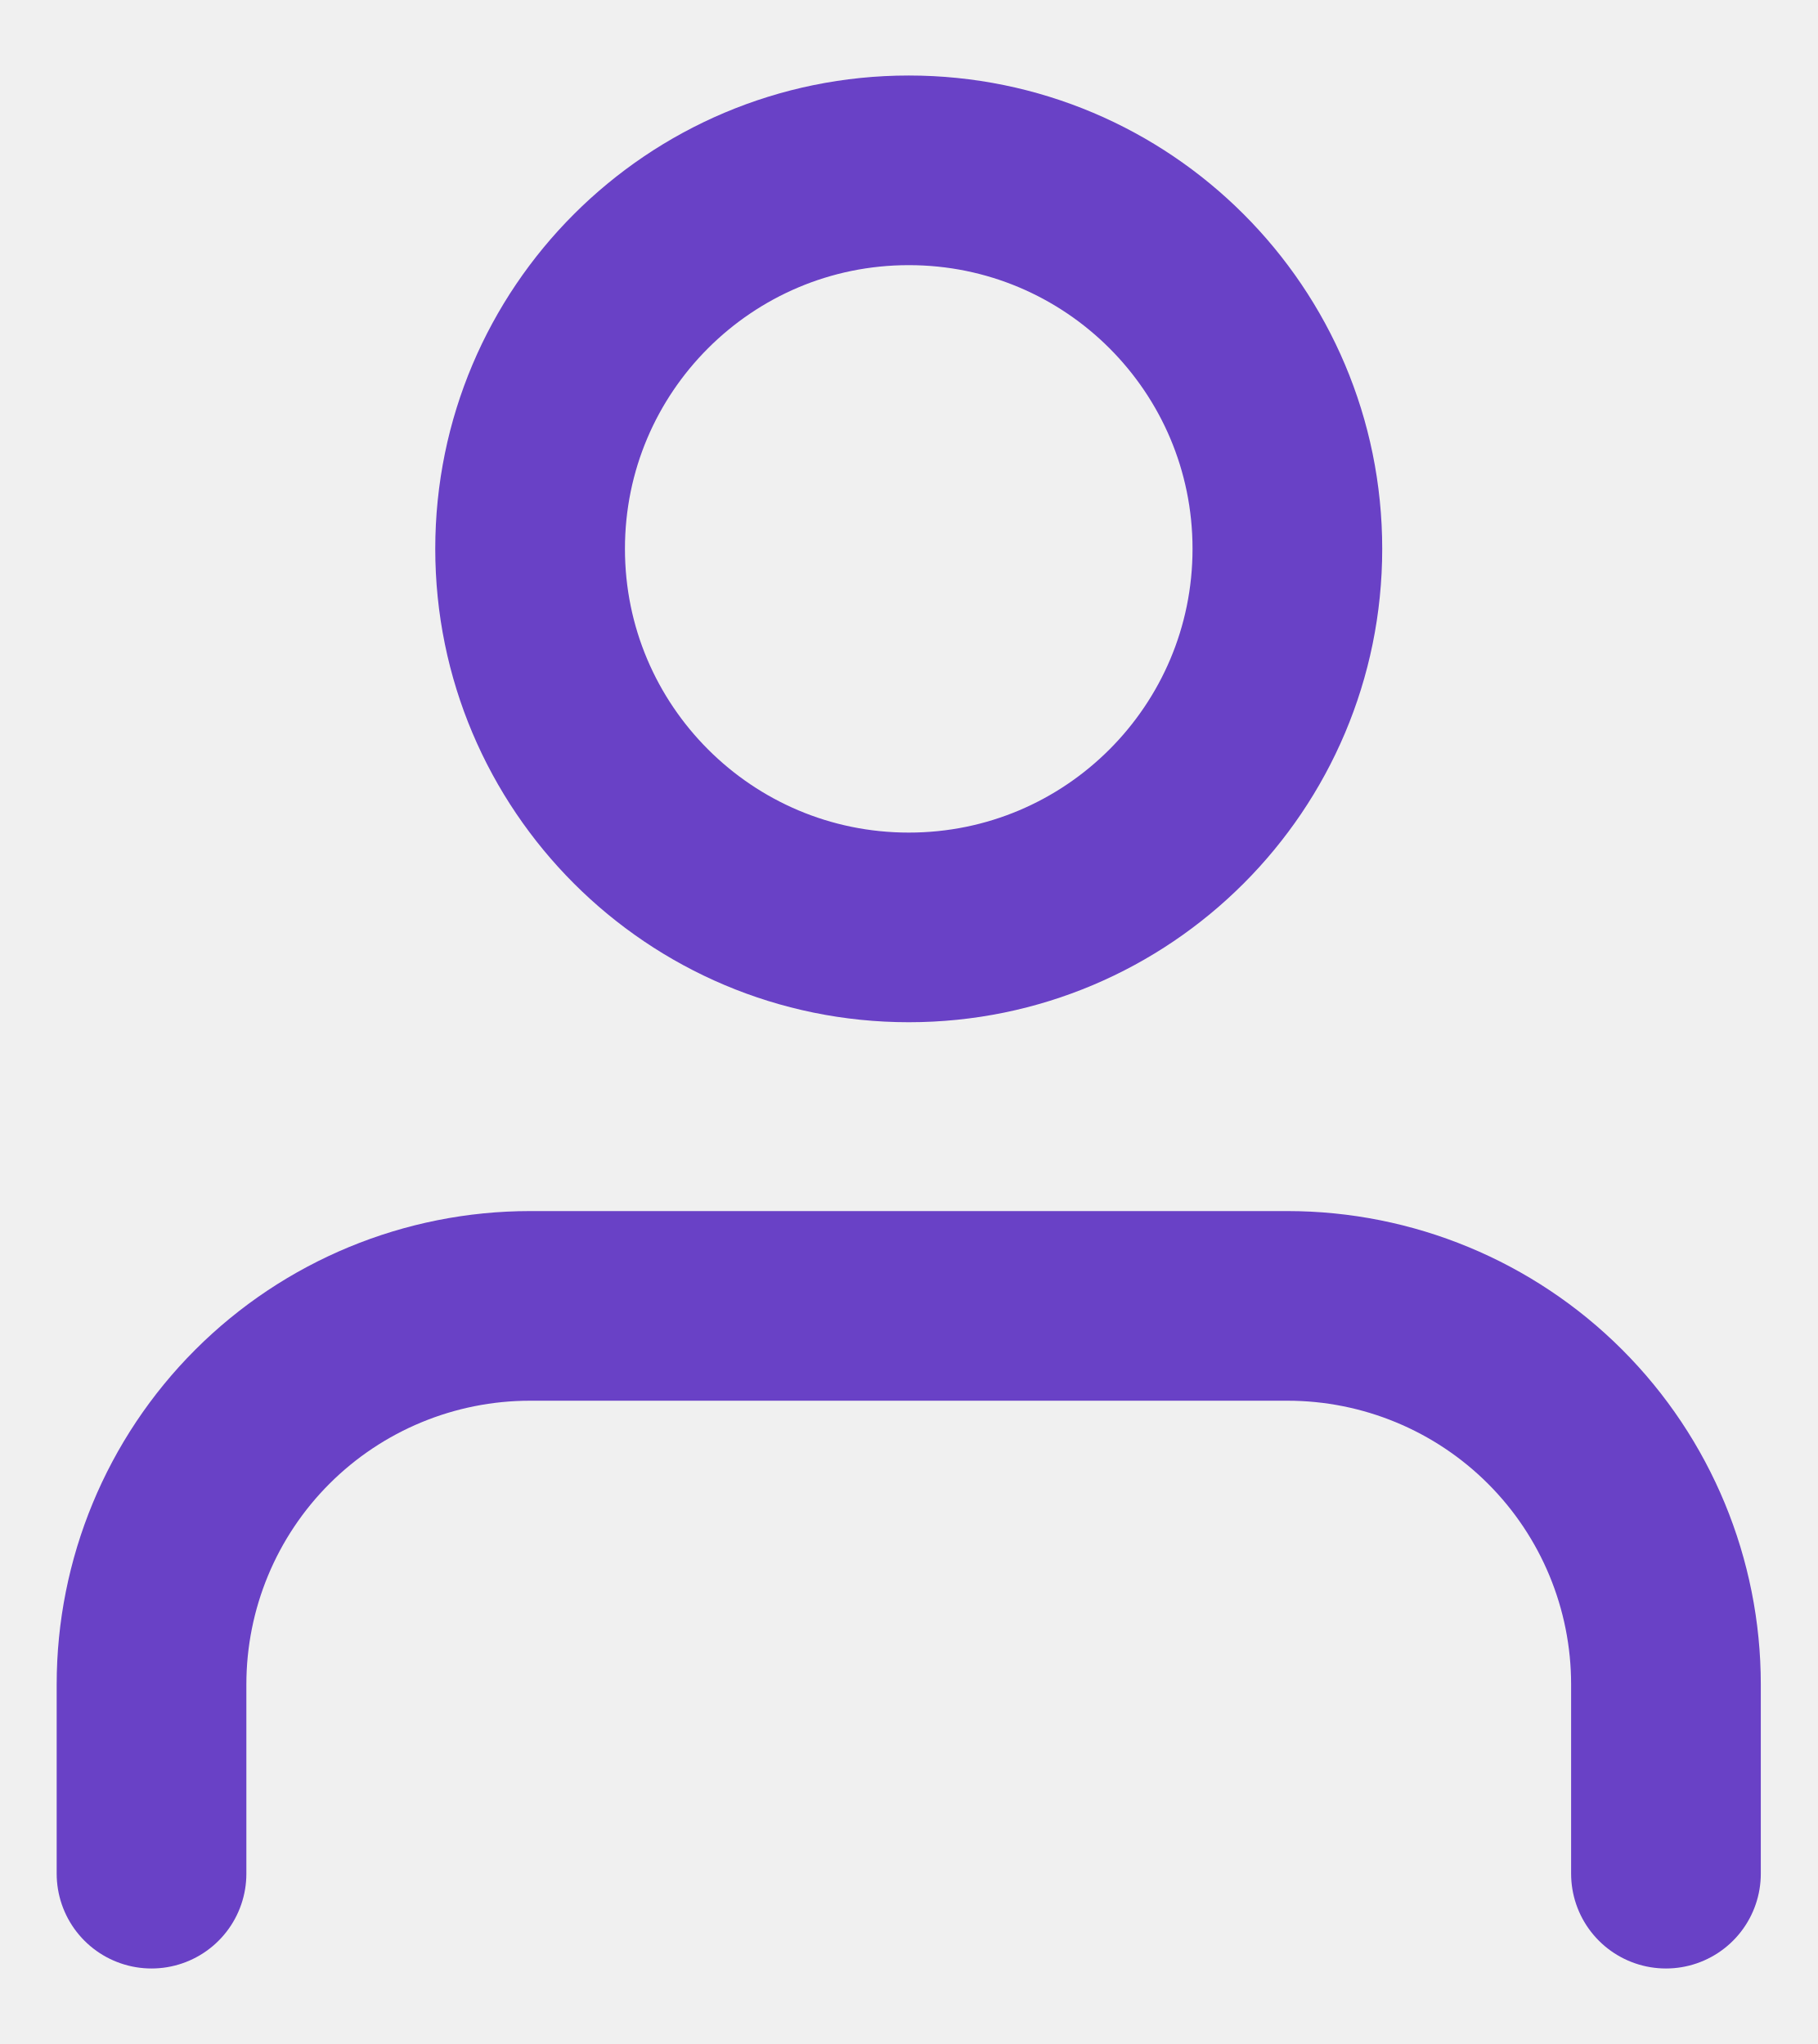
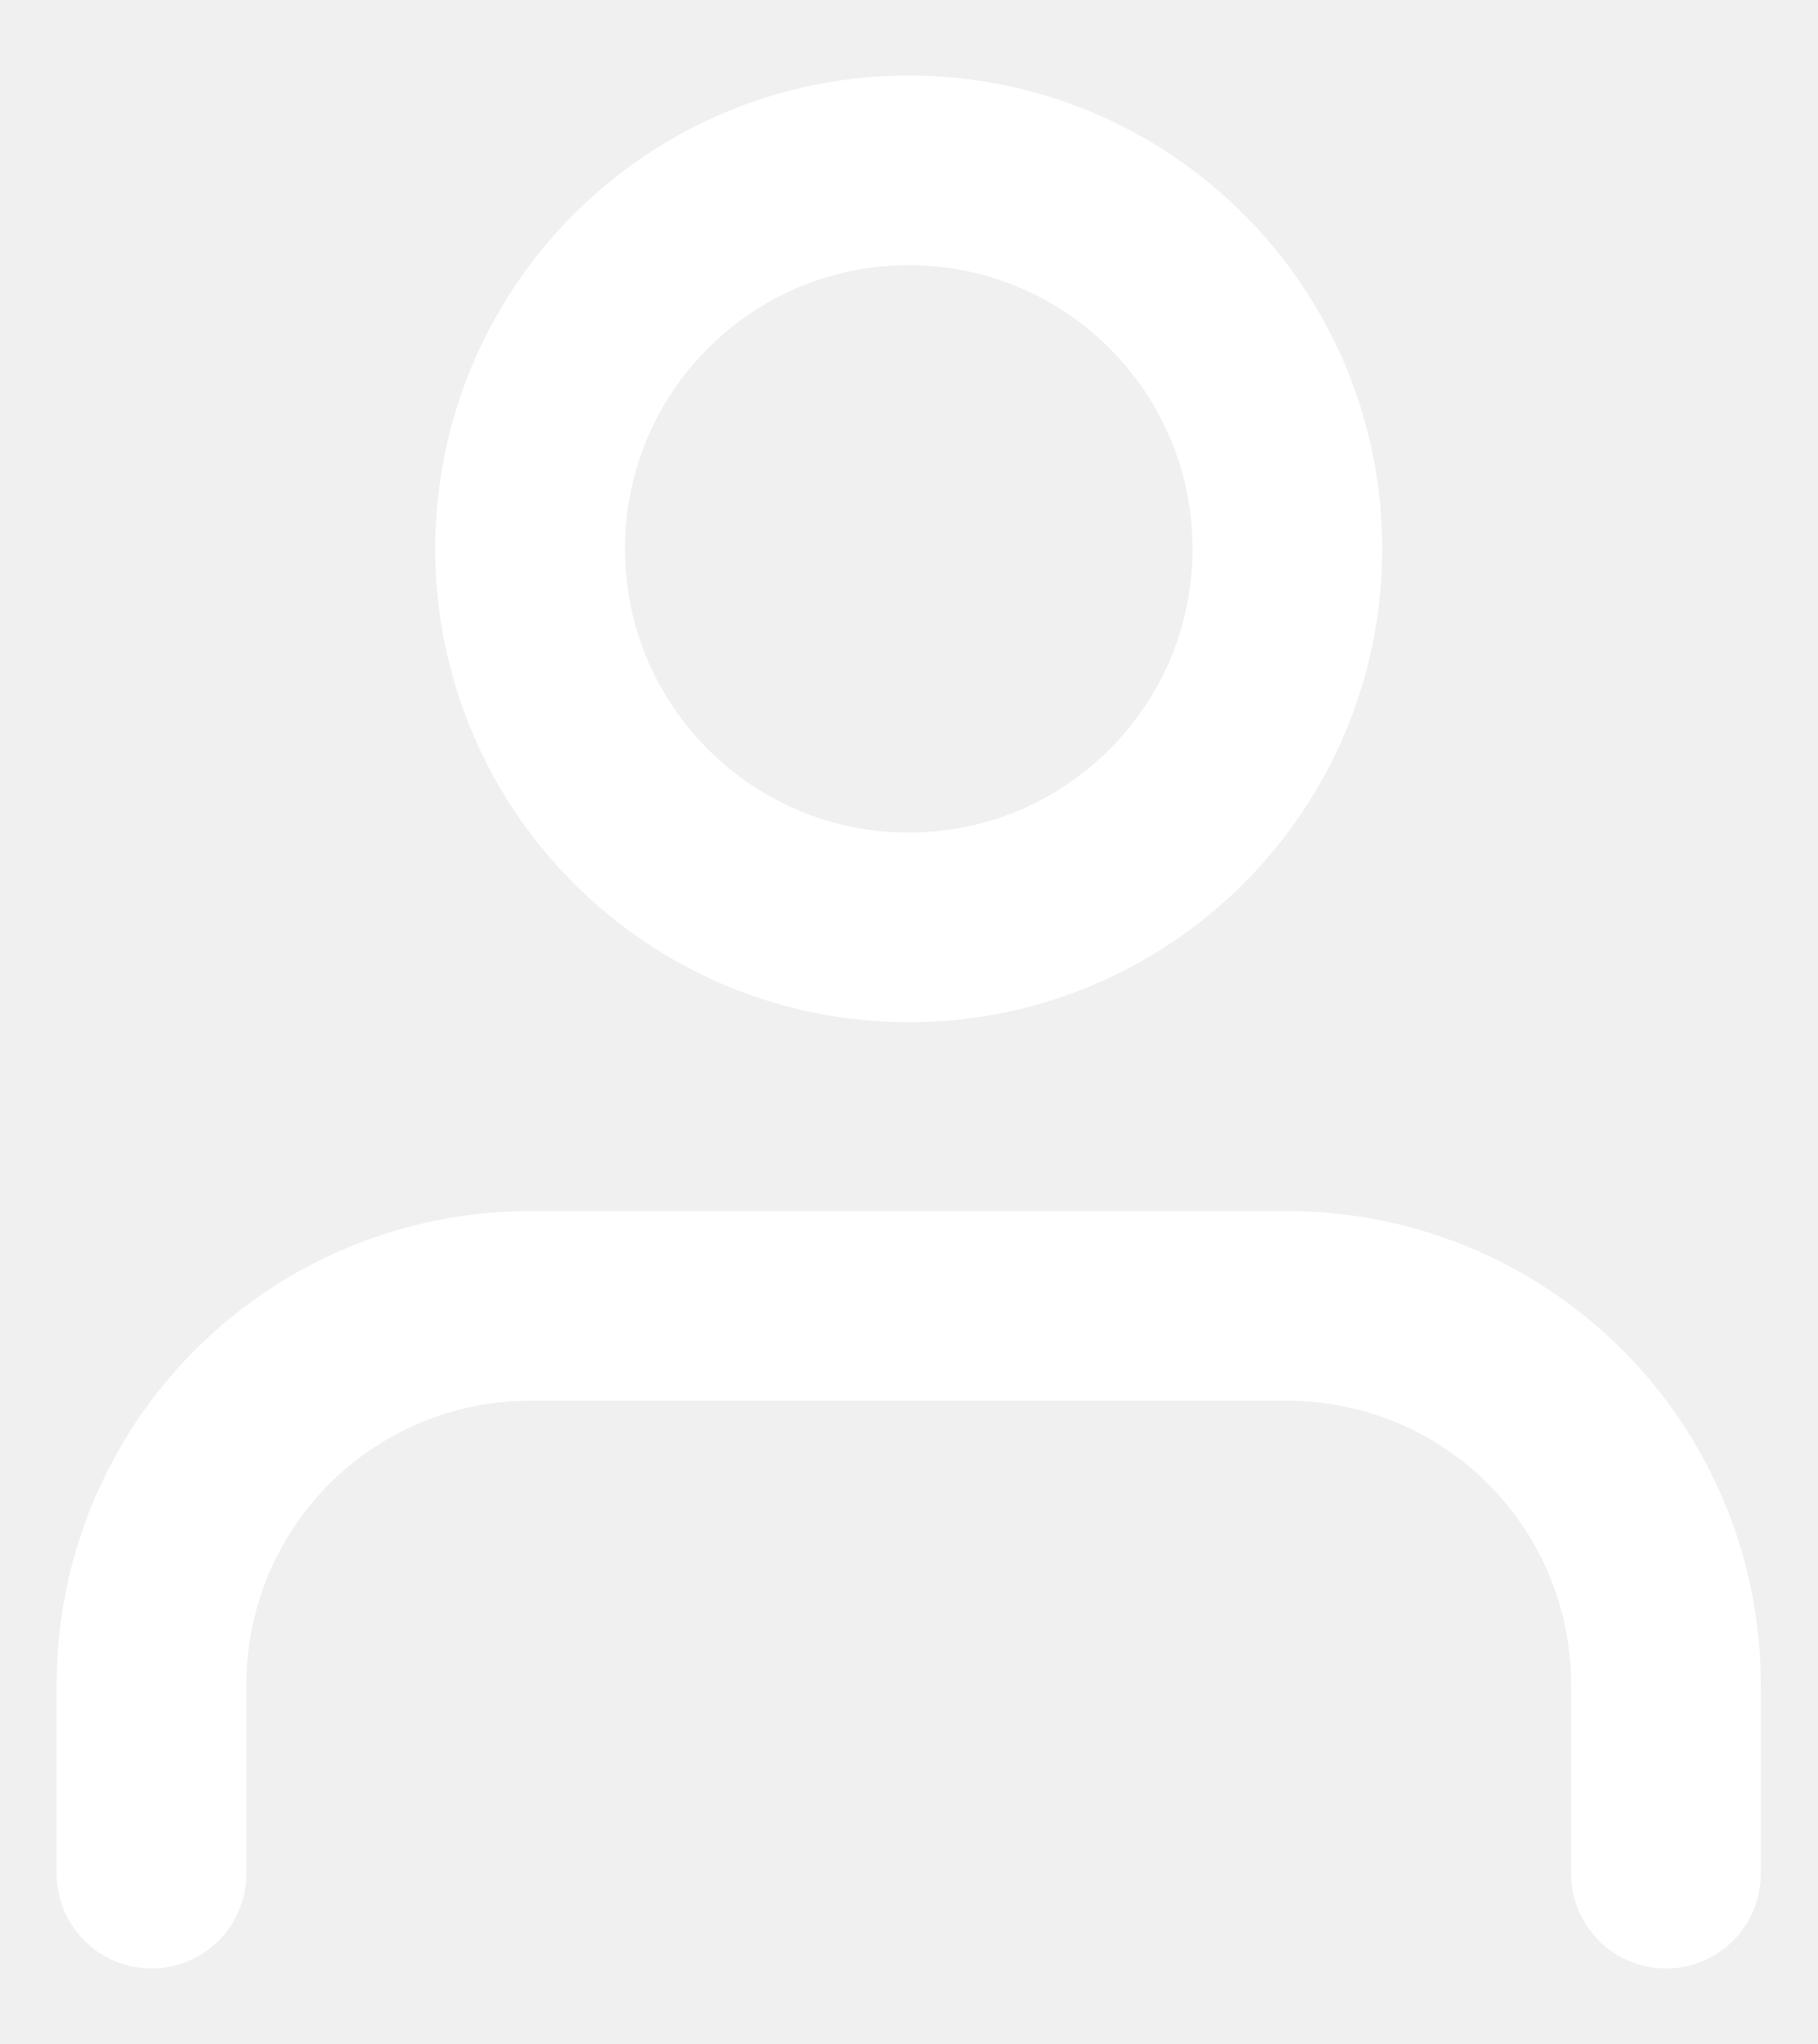
<svg xmlns="http://www.w3.org/2000/svg" width="16" height="18" viewBox="0 0 16 18" fill="none">
-   <path d="M14.667 16.5V14.833C14.667 13.949 14.316 13.101 13.691 12.476C13.066 11.851 12.218 11.5 11.334 11.5H4.667C3.783 11.5 2.935 11.851 2.31 12.476C1.685 13.101 1.334 13.949 1.334 14.833V16.5M11.334 4.833C11.334 6.674 9.842 8.167 8.001 8.167C6.16 8.167 4.667 6.674 4.667 4.833C4.667 2.992 6.16 1.5 8.001 1.5C9.842 1.5 11.334 2.992 11.334 4.833Z" stroke="#6941C6" stroke-width="1.67" stroke-linecap="round" stroke-linejoin="round" />
+   <path d="M14.667 16.5V14.833C14.667 13.949 14.316 13.101 13.691 12.476C13.066 11.851 12.218 11.5 11.334 11.5H4.667C3.783 11.5 2.935 11.851 2.31 12.476C1.685 13.101 1.334 13.949 1.334 14.833V16.5M11.334 4.833C11.334 6.674 9.842 8.167 8.001 8.167C6.16 8.167 4.667 6.674 4.667 4.833C4.667 2.992 6.16 1.5 8.001 1.5C9.842 1.5 11.334 2.992 11.334 4.833Z" stroke="#FFF" stroke-width="1.67" stroke-linecap="round" stroke-linejoin="round" />
</svg>
